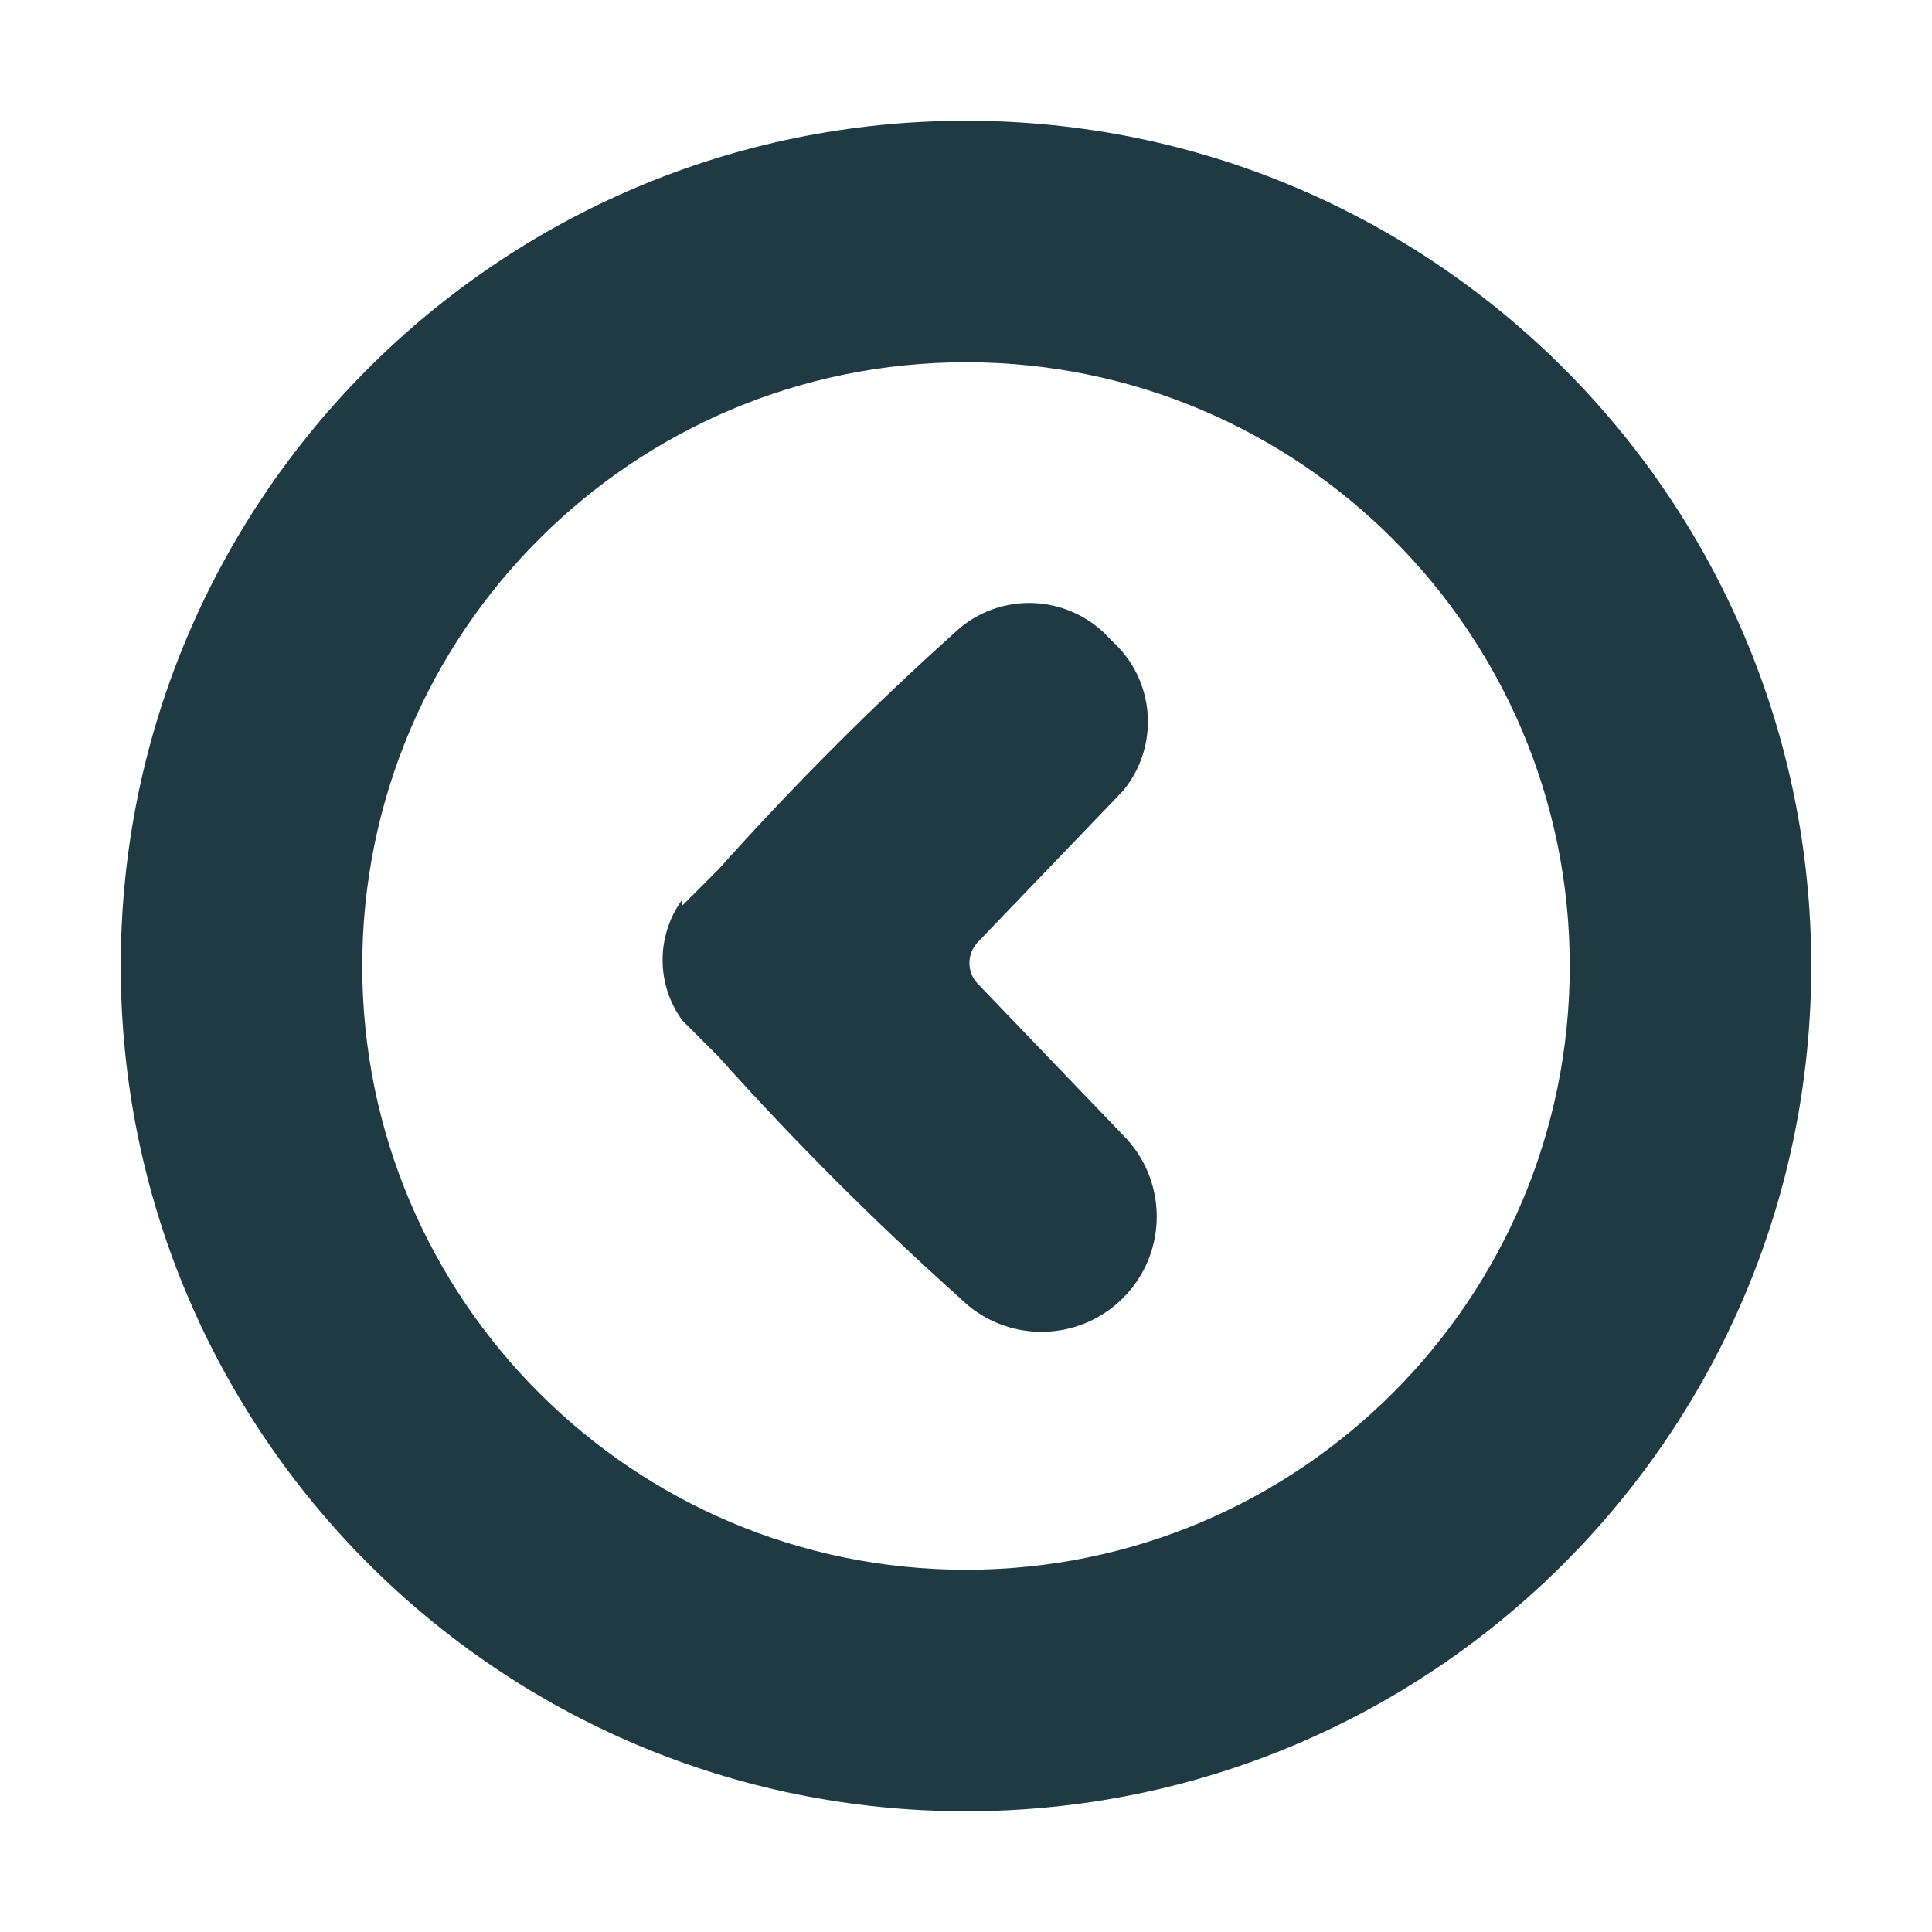
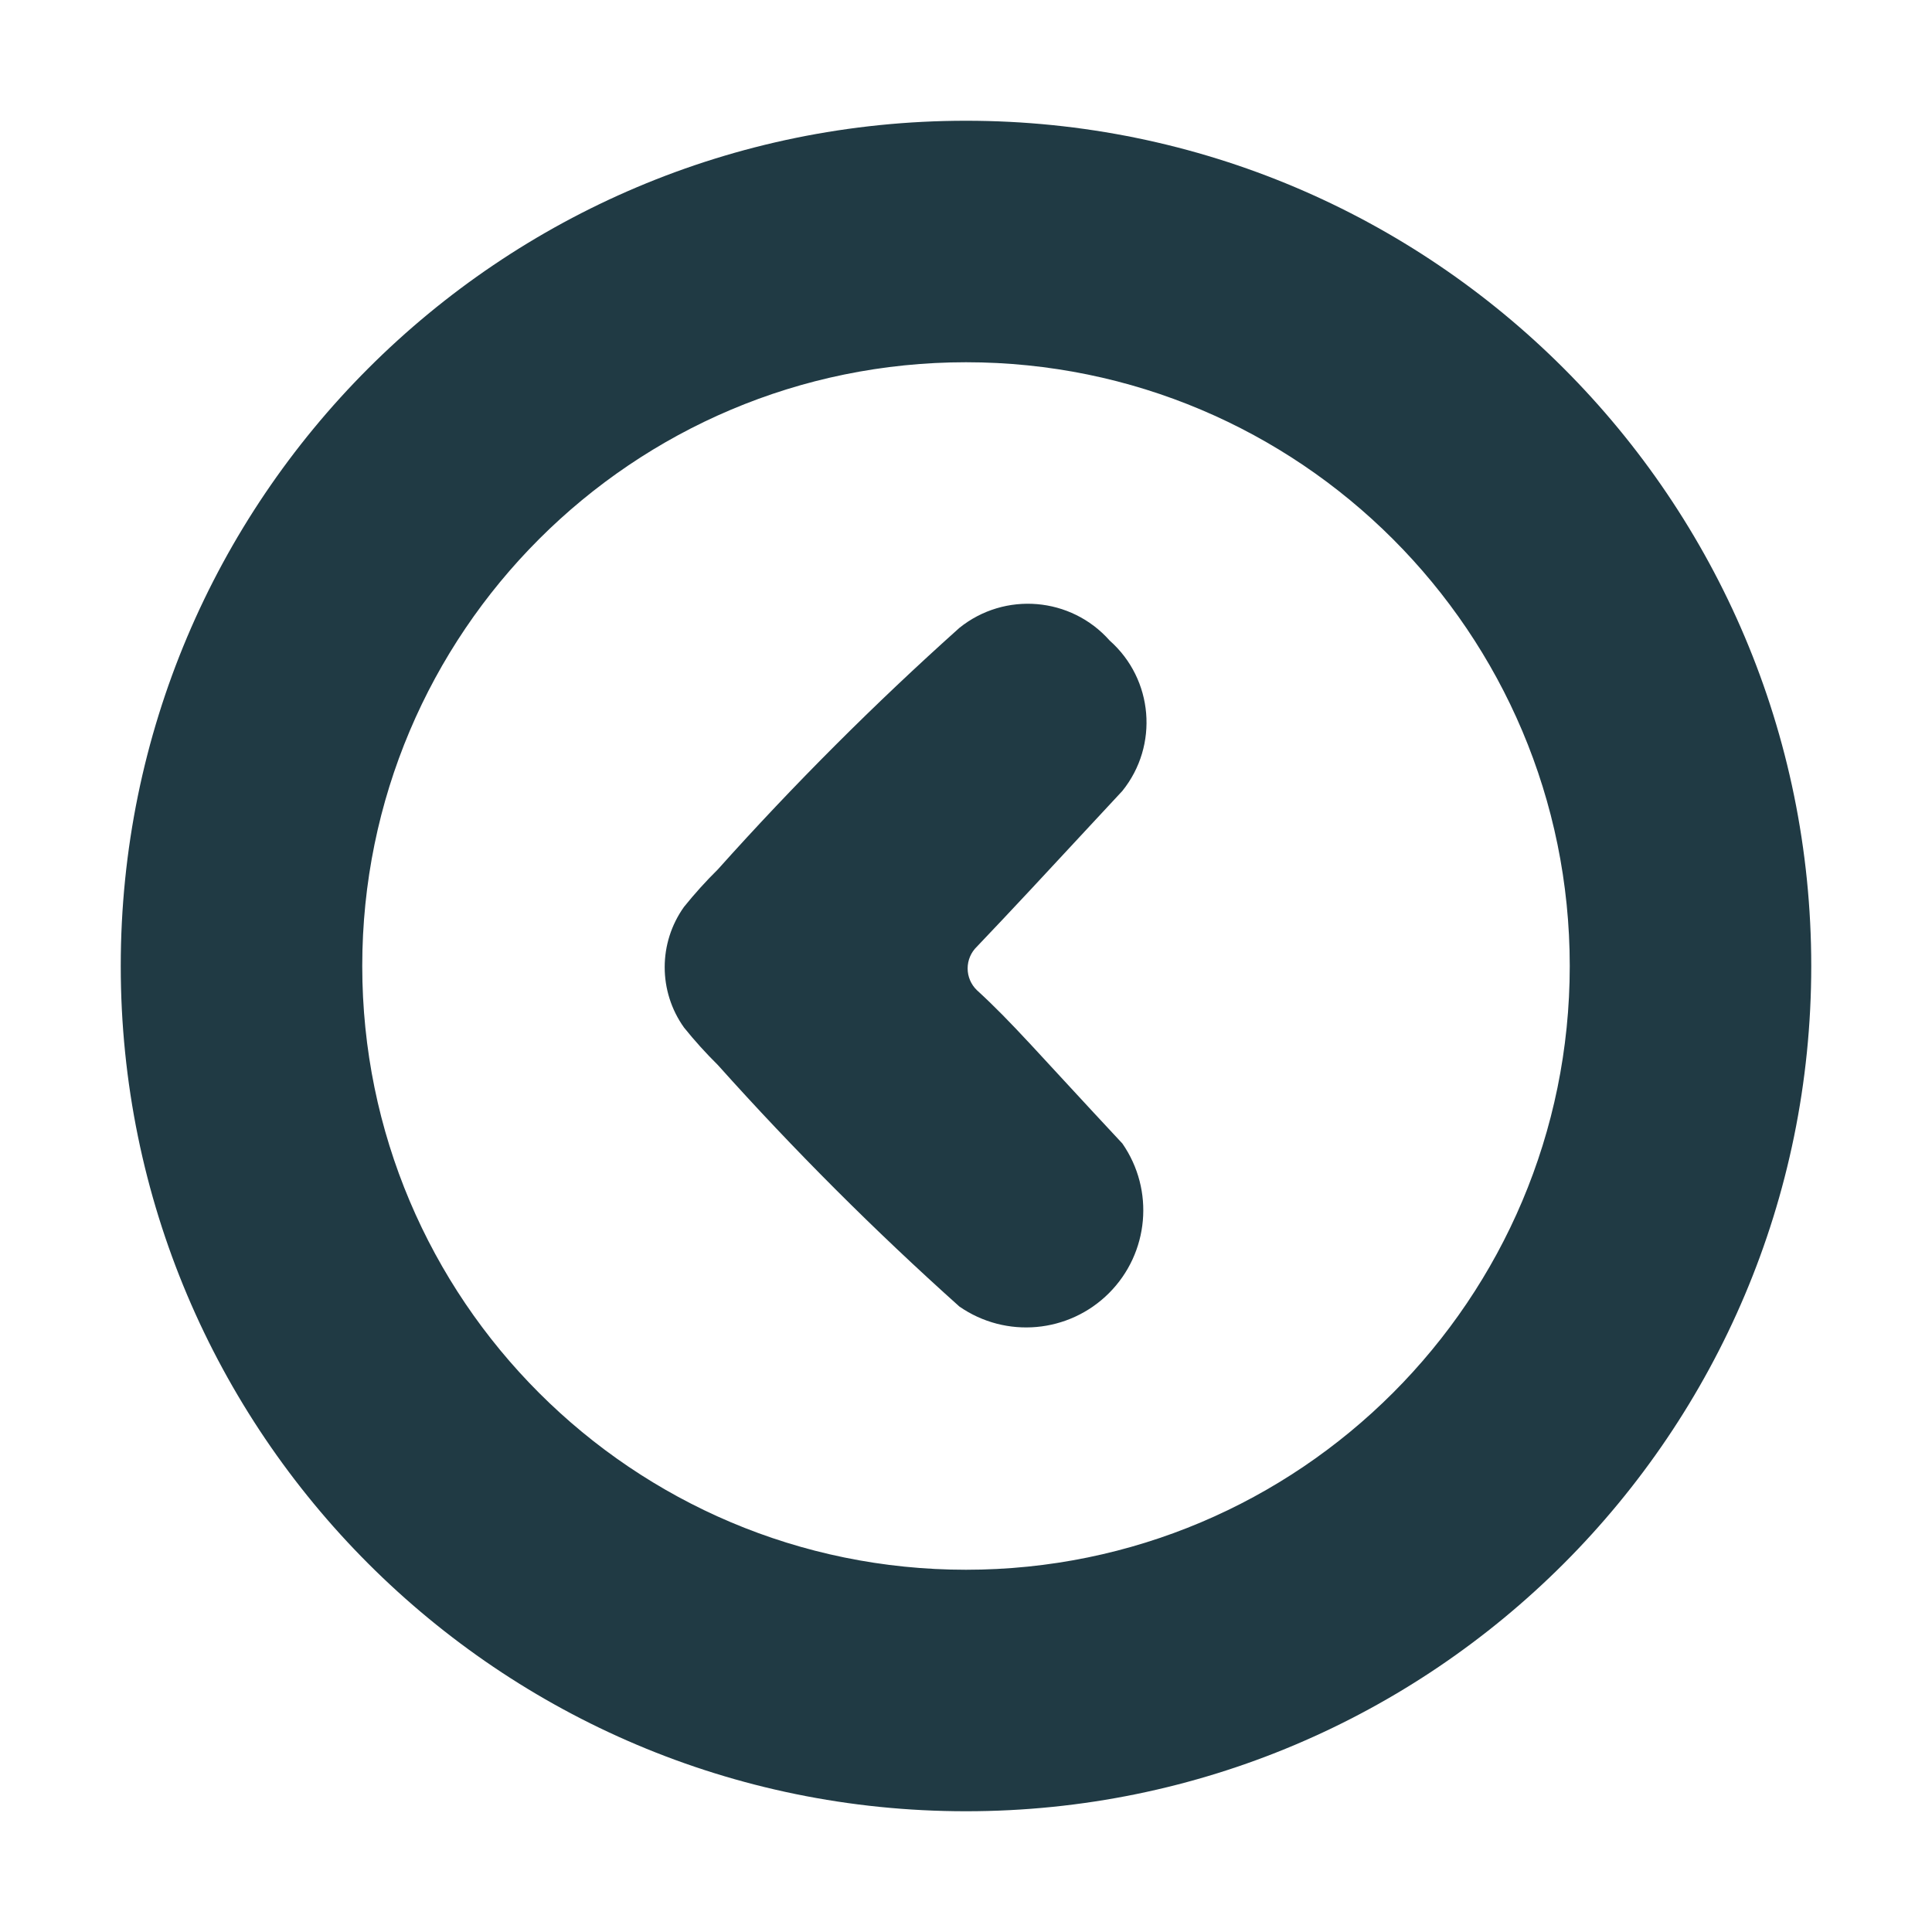
<svg xmlns="http://www.w3.org/2000/svg" viewBox="0 0 32 32">
-   <defs>
-     <style>.a,.b{fill:none;}.b{clip-rule:evenodd;}.c{clip-path:url(#a);}.d{clip-path:url(#b);}.e{clip-path:url(#c);}.f{clip-path:url(#d);}.g{clip-path:url(#e);}.h{fill:#203a44;}</style>
-     <clipPath id="a">
-       <rect class="a" x="-161" y="-1915.2" width="16" height="16" rx="4" ry="4" />
-     </clipPath>
-     <clipPath id="b">
-       <path class="b" d="M-150.2-1917.2v10a1.7,1.7,0,0,1-1.7,1.8h-2a1.7,1.7,0,0,1-1.7-1.7v-10l.8.8h-1.4a2.3,2.3,0,0,1-2.2-2.2,2.2,2.2,0,0,1,.7-1.6l3.4-3.4a2.3,2.3,0,0,1,3.2,0l3.4,3.4a2.2,2.2,0,0,1,0,3.2,2.3,2.3,0,0,1-1.6.7H-151Z" />
-     </clipPath>
-     <clipPath id="c">
-       <path class="b" d="M-151-1917.2v10a1,1,0,0,1-1,1h-2a1,1,0,0,1-1-1v-10h-1.4a1.5,1.5,0,0,1-1.5-1.5,1.5,1.5,0,0,1,.4-1.1l3.4-3.4a1.5,1.5,0,0,1,2.1,0l3.4,3.4a1.5,1.5,0,0,1,0,2.1,1.5,1.5,0,0,1-1.1.4Zm-17.9-17.4h31.9v39.4h-31.9Z" />
-     </clipPath>
-     <clipPath id="d">
-       <rect class="a" x="-161" y="-1915.7" width="16" height="16" rx="4" ry="4" />
-     </clipPath>
-     <clipPath id="e">
-       <path class="b" d="M-151-1917.7v10a1,1,0,0,1-1,1h-2a1,1,0,0,1-1-1v-10h-1.4a1.5,1.5,0,0,1-1.5-1.5,1.5,1.5,0,0,1,.4-1.1l3.4-3.4a1.5,1.5,0,0,1,2.1,0l3.4,3.4a1.5,1.5,0,0,1,0,2.1,1.5,1.5,0,0,1-1.1.4Z" />
-     </clipPath>
-   </defs>
-   <path class="h" d="M2,16A14,14,0,1,1,16,30,14,14,0,0,1,2,16Zm4,0A10,10,0,1,0,16,6,10,10,0,0,0,6,16Z" />
-   <path class="h" d="M11.3,15l.6-.6a51.3,51.3,0,0,1,4-4,1.8,1.8,0,0,1,2.5.2,1.8,1.8,0,0,1,.2,2.5l-2.4,2.5a.5.5,0,0,0,0,.7l2.4,2.5a1.9,1.9,0,0,1-2.7,2.7,51.3,51.3,0,0,1-4-4l-.6-.6a1.7,1.7,0,0,1,0-2Z" />
+   <path d="M16,2A14,14,0,1,0,30,16,14,14,0,0,0,16,2Zm0,24A10,10,0,1,1,26,16,10,10,0,0,1,16,26Z" fill="#203a44" />
+   <path d="M18.59,13.1a1.81,1.81,0,0,0-.21-2.49,1.81,1.81,0,0,0-2.49-.21,51.26,51.26,0,0,0-4,4,7.36,7.36,0,0,0-.56.62,1.72,1.72,0,0,0,0,2,7.37,7.37,0,0,0,.56.62,51.27,51.27,0,0,0,4,4,1.94,1.94,0,0,0,2.7-2.7c-1.41-1.51-1.82-2-2.41-2.54a.5.5,0,0,1,0-.72C16.77,15.06,17.18,14.62,18.59,13.1Z" fill="#203a44" />
</svg>
